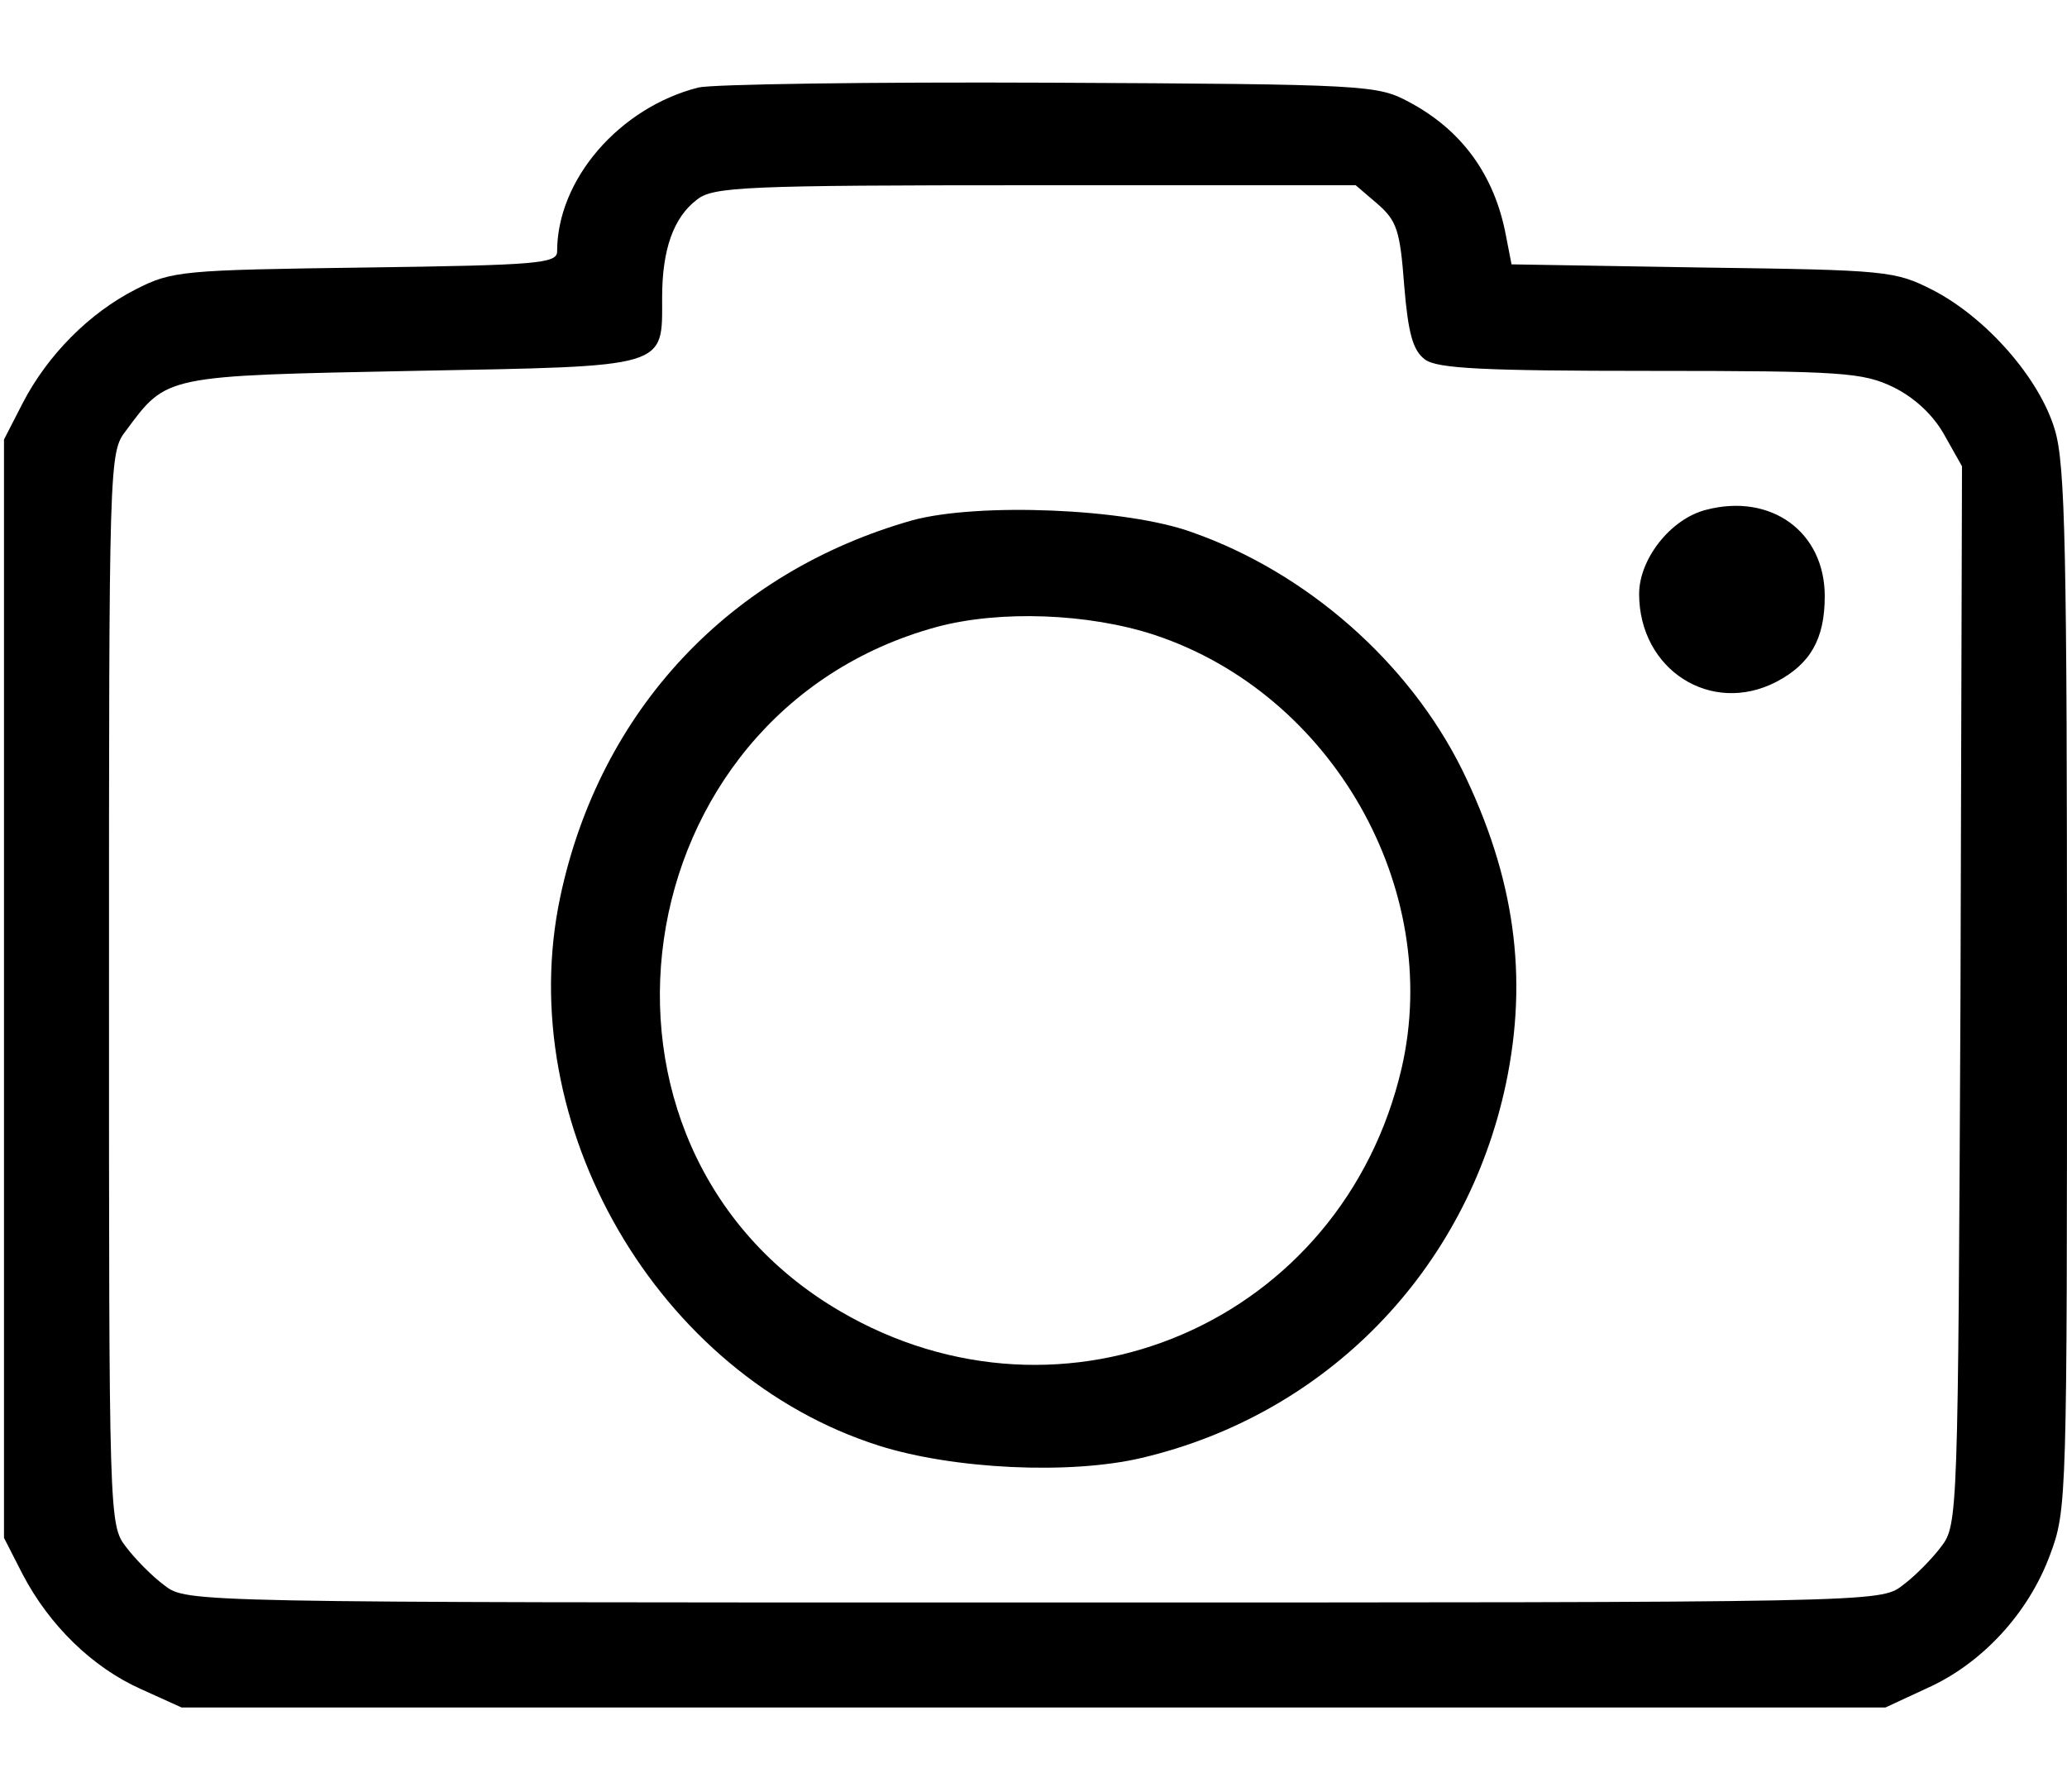
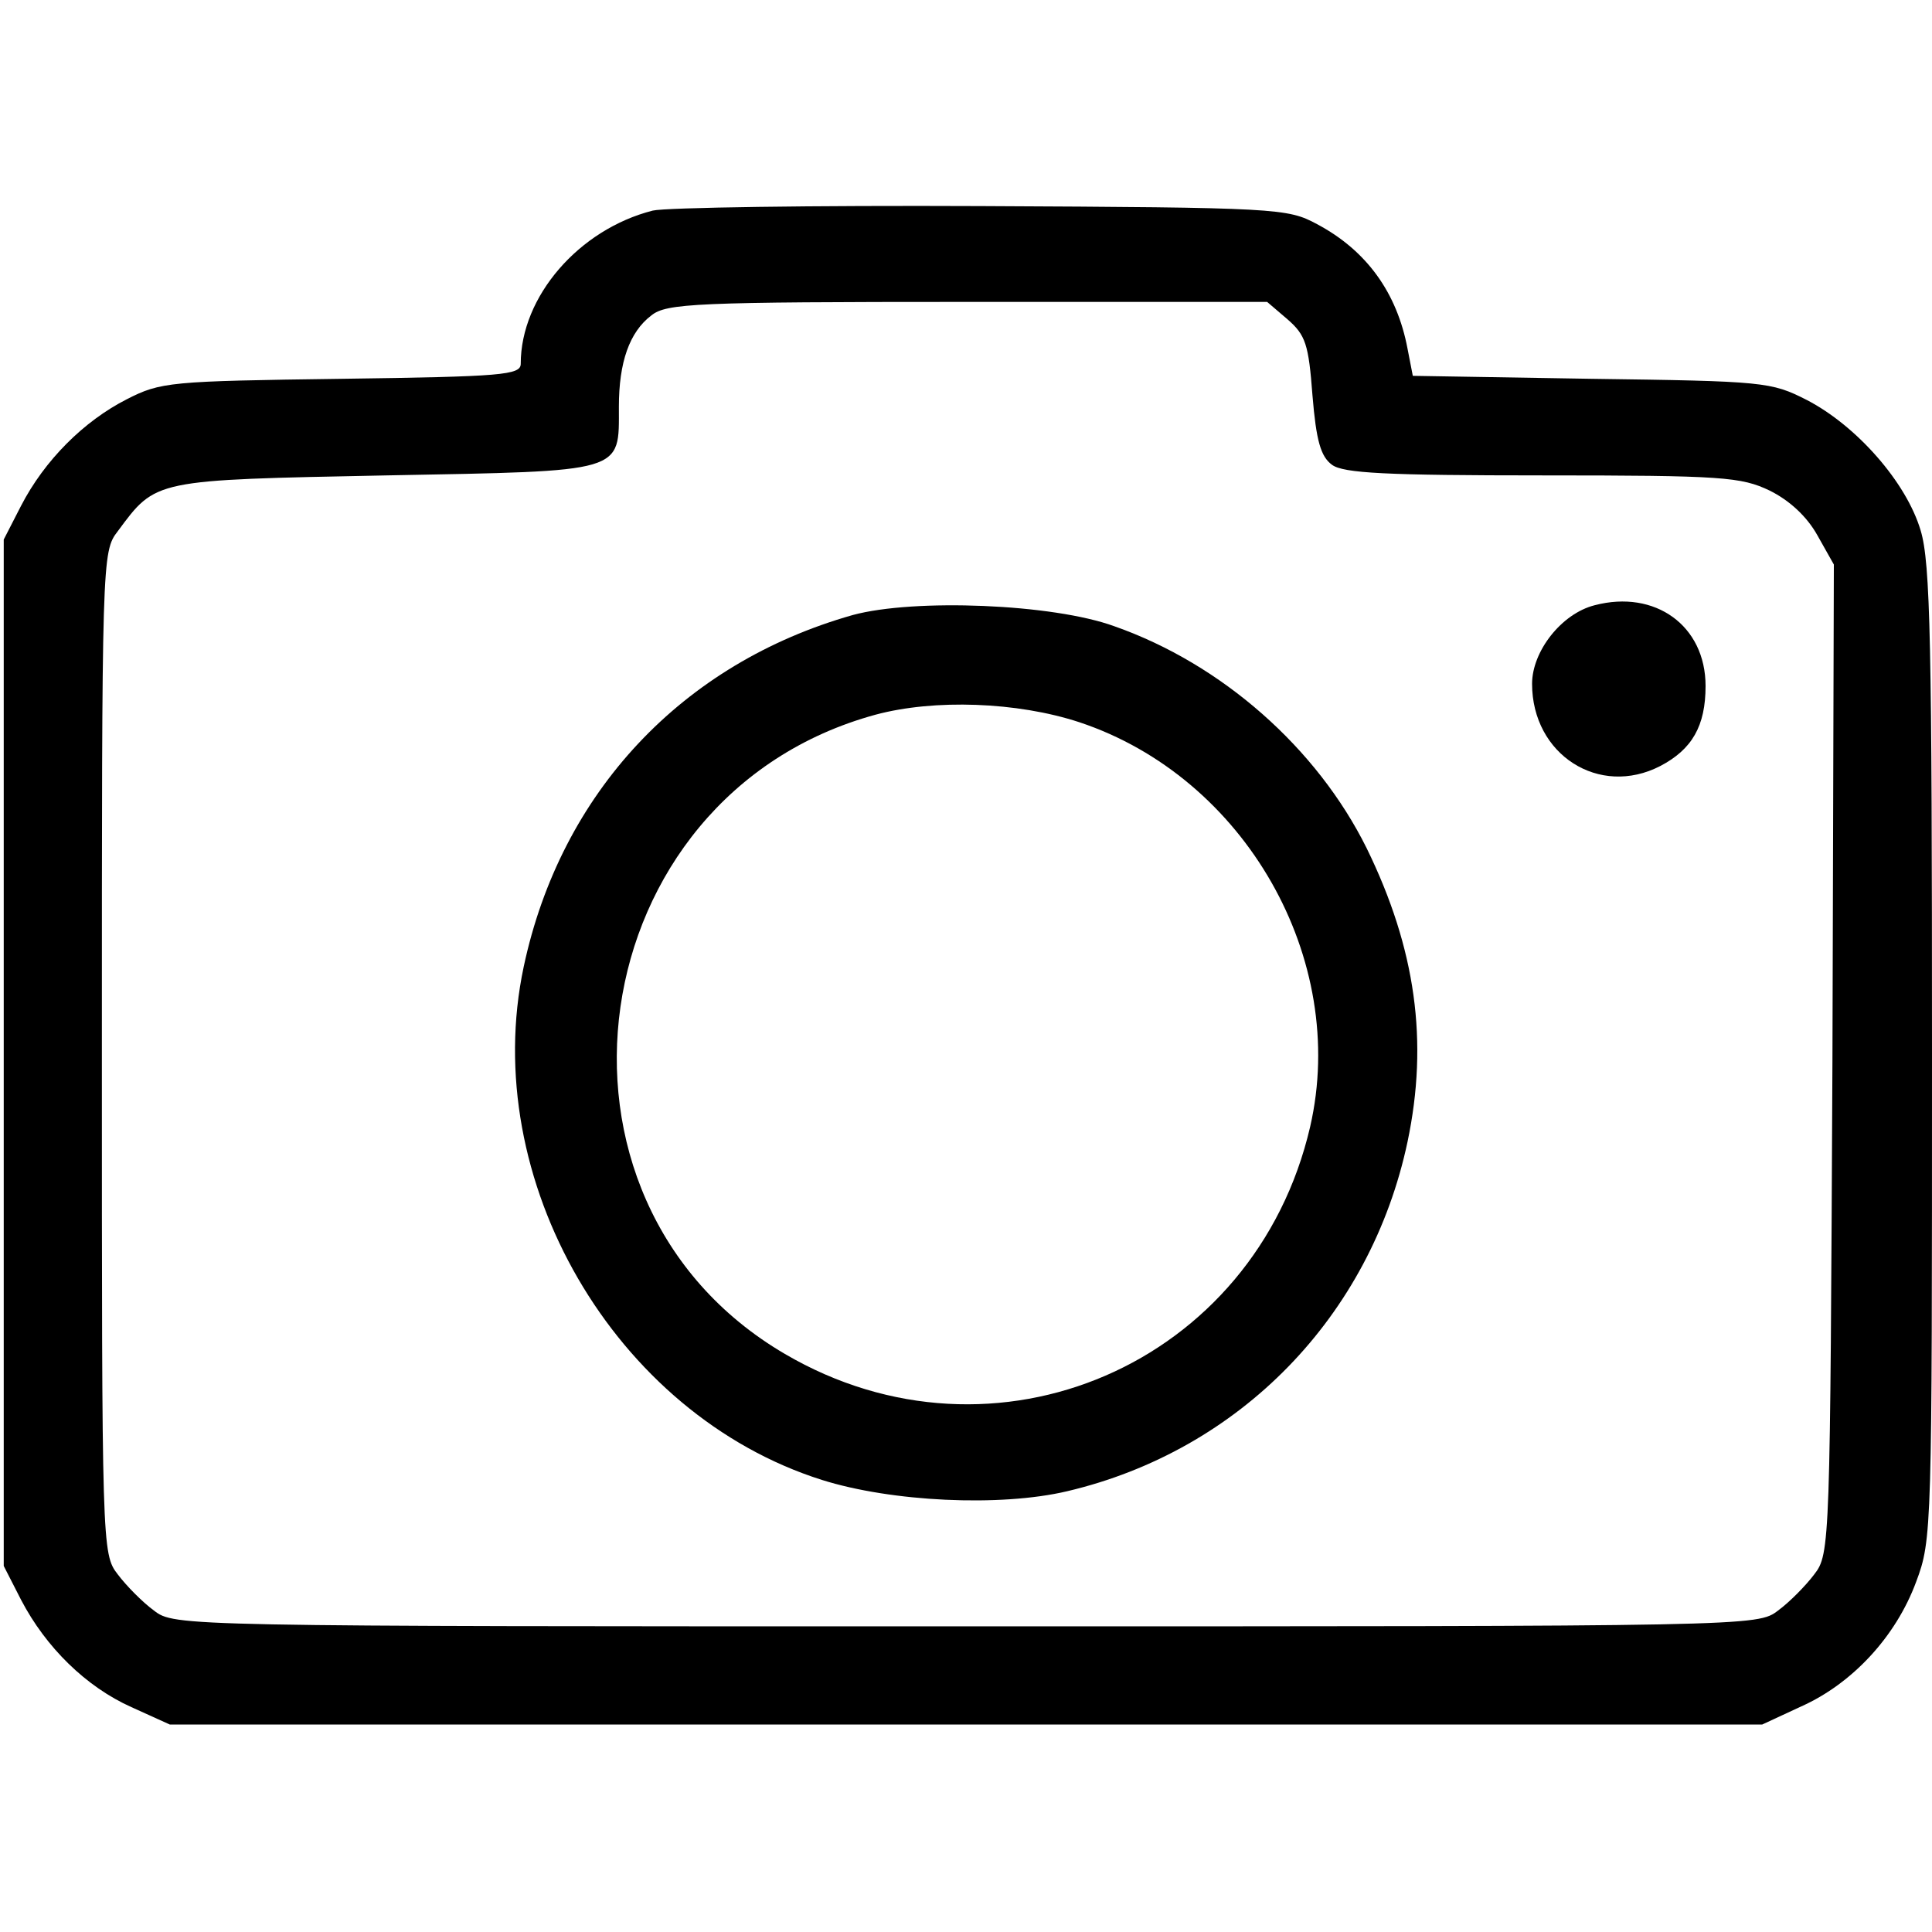
- <svg xmlns="http://www.w3.org/2000/svg" width="15" height="13" viewBox="0 0 15 13" fill="none">
-   <path d="M5.068 0.635C4.494 0.781 4.043 1.303 4.043 1.824C4.043 1.912 3.902 1.924 2.654 1.941C1.318 1.959 1.248 1.965 0.984 2.1C0.65 2.27 0.346 2.574 0.164 2.926L0.029 3.189V7.174V11.158L0.164 11.422C0.357 11.791 0.668 12.096 1.02 12.254L1.318 12.389H7.5H13.682L13.986 12.248C14.379 12.072 14.719 11.709 14.877 11.281C15 10.953 15 10.883 15 7.18C15 3.992 14.988 3.371 14.912 3.119C14.801 2.744 14.414 2.305 14.027 2.105C13.752 1.965 13.699 1.959 12.352 1.941L10.969 1.918L10.928 1.707C10.846 1.273 10.611 0.945 10.225 0.74C9.996 0.617 9.926 0.611 7.617 0.6C6.311 0.594 5.168 0.611 5.068 0.635ZM9.996 1.479C10.137 1.602 10.16 1.672 10.19 2.07C10.219 2.422 10.254 2.545 10.342 2.609C10.43 2.674 10.764 2.691 11.977 2.691C13.377 2.691 13.518 2.703 13.74 2.809C13.893 2.885 14.027 3.008 14.109 3.154L14.238 3.383L14.227 7.227C14.209 10.994 14.209 11.065 14.086 11.223C14.021 11.31 13.893 11.44 13.805 11.504C13.646 11.627 13.611 11.627 7.5 11.627C1.389 11.627 1.354 11.627 1.195 11.504C1.107 11.44 0.979 11.31 0.914 11.223C0.791 11.065 0.791 11.012 0.791 7.174C0.791 3.336 0.791 3.283 0.914 3.125C1.213 2.721 1.189 2.727 3 2.691C4.863 2.656 4.805 2.674 4.805 2.158C4.805 1.812 4.887 1.578 5.057 1.449C5.174 1.355 5.396 1.344 7.512 1.344H9.838L9.996 1.479Z" fill="black" />
-   <path d="M12.381 3.699C12.123 3.764 11.895 4.057 11.895 4.309C11.895 4.859 12.416 5.193 12.891 4.947C13.137 4.818 13.242 4.637 13.242 4.326C13.242 3.857 12.85 3.576 12.381 3.699Z" fill="black" />
-   <path d="M6.621 3.775C5.297 4.15 4.354 5.152 4.066 6.506C3.715 8.158 4.77 9.98 6.381 10.49C6.92 10.66 7.764 10.701 8.285 10.578C9.627 10.262 10.641 9.219 10.928 7.865C11.092 7.086 10.992 6.365 10.611 5.586C10.225 4.807 9.486 4.156 8.654 3.863C8.174 3.687 7.096 3.646 6.621 3.775ZM8.379 4.607C9.668 5.035 10.471 6.447 10.172 7.748C9.744 9.594 7.723 10.467 6.094 9.512C4.049 8.316 4.5 5.176 6.797 4.549C7.254 4.426 7.898 4.449 8.379 4.607Z" fill="black" />
+ <svg xmlns="http://www.w3.org/2000/svg" width="15" height="15" viewBox="0 0 15 15" fill="none">
+   <path d="M5.068 1.635C4.494 1.781 4.043 2.303 4.043 2.824C4.043 2.912 3.902 2.924 2.654 2.941C1.318 2.959 1.248 2.965 0.984 3.1C0.65 3.27 0.346 3.574 0.164 3.926L0.029 4.189V8.174V12.158L0.164 12.422C0.357 12.791 0.668 13.096 1.02 13.254L1.318 13.389H7.5H13.682L13.986 13.248C14.379 13.072 14.719 12.709 14.877 12.281C15 11.953 15 11.883 15 8.18C15 4.992 14.988 4.371 14.912 4.119C14.801 3.744 14.414 3.305 14.027 3.105C13.752 2.965 13.699 2.959 12.352 2.941L10.969 2.918L10.928 2.707C10.846 2.273 10.611 1.945 10.225 1.74C9.996 1.617 9.926 1.611 7.617 1.6C6.311 1.594 5.168 1.611 5.068 1.635ZM9.996 2.479C10.137 2.602 10.16 2.672 10.19 3.07C10.219 3.422 10.254 3.545 10.342 3.609C10.43 3.674 10.764 3.691 11.977 3.691C13.377 3.691 13.518 3.703 13.74 3.809C13.893 3.885 14.027 4.008 14.109 4.154L14.238 4.383L14.227 8.227C14.209 11.994 14.209 12.065 14.086 12.223C14.021 12.31 13.893 12.44 13.805 12.504C13.646 12.627 13.611 12.627 7.5 12.627C1.389 12.627 1.354 12.627 1.195 12.504C1.107 12.44 0.979 12.31 0.914 12.223C0.791 12.065 0.791 12.012 0.791 8.174C0.791 4.336 0.791 4.283 0.914 4.125C1.213 3.721 1.189 3.727 3 3.691C4.863 3.656 4.805 3.674 4.805 3.158C4.805 2.812 4.887 2.578 5.057 2.449C5.174 2.355 5.396 2.344 7.512 2.344H9.838L9.996 2.479Z" fill="black" />
+   <path d="M12.381 4.699C12.123 4.764 11.895 5.057 11.895 5.309C11.895 5.859 12.416 6.193 12.891 5.947C13.137 5.818 13.242 5.637 13.242 5.326C13.242 4.857 12.85 4.576 12.381 4.699Z" fill="black" />
+   <path d="M6.621 4.775C5.297 5.15 4.354 6.152 4.066 7.506C3.715 9.158 4.77 10.98 6.381 11.49C6.92 11.66 7.764 11.701 8.285 11.578C9.627 11.262 10.641 10.219 10.928 8.865C11.092 8.086 10.992 7.365 10.611 6.586C10.225 5.807 9.486 5.156 8.654 4.863C8.174 4.687 7.096 4.646 6.621 4.775ZM8.379 5.607C9.668 6.035 10.471 7.447 10.172 8.748C9.744 10.594 7.723 11.467 6.094 10.512C4.049 9.316 4.5 6.176 6.797 5.549C7.254 5.426 7.898 5.449 8.379 5.607Z" fill="black" />
</svg>
